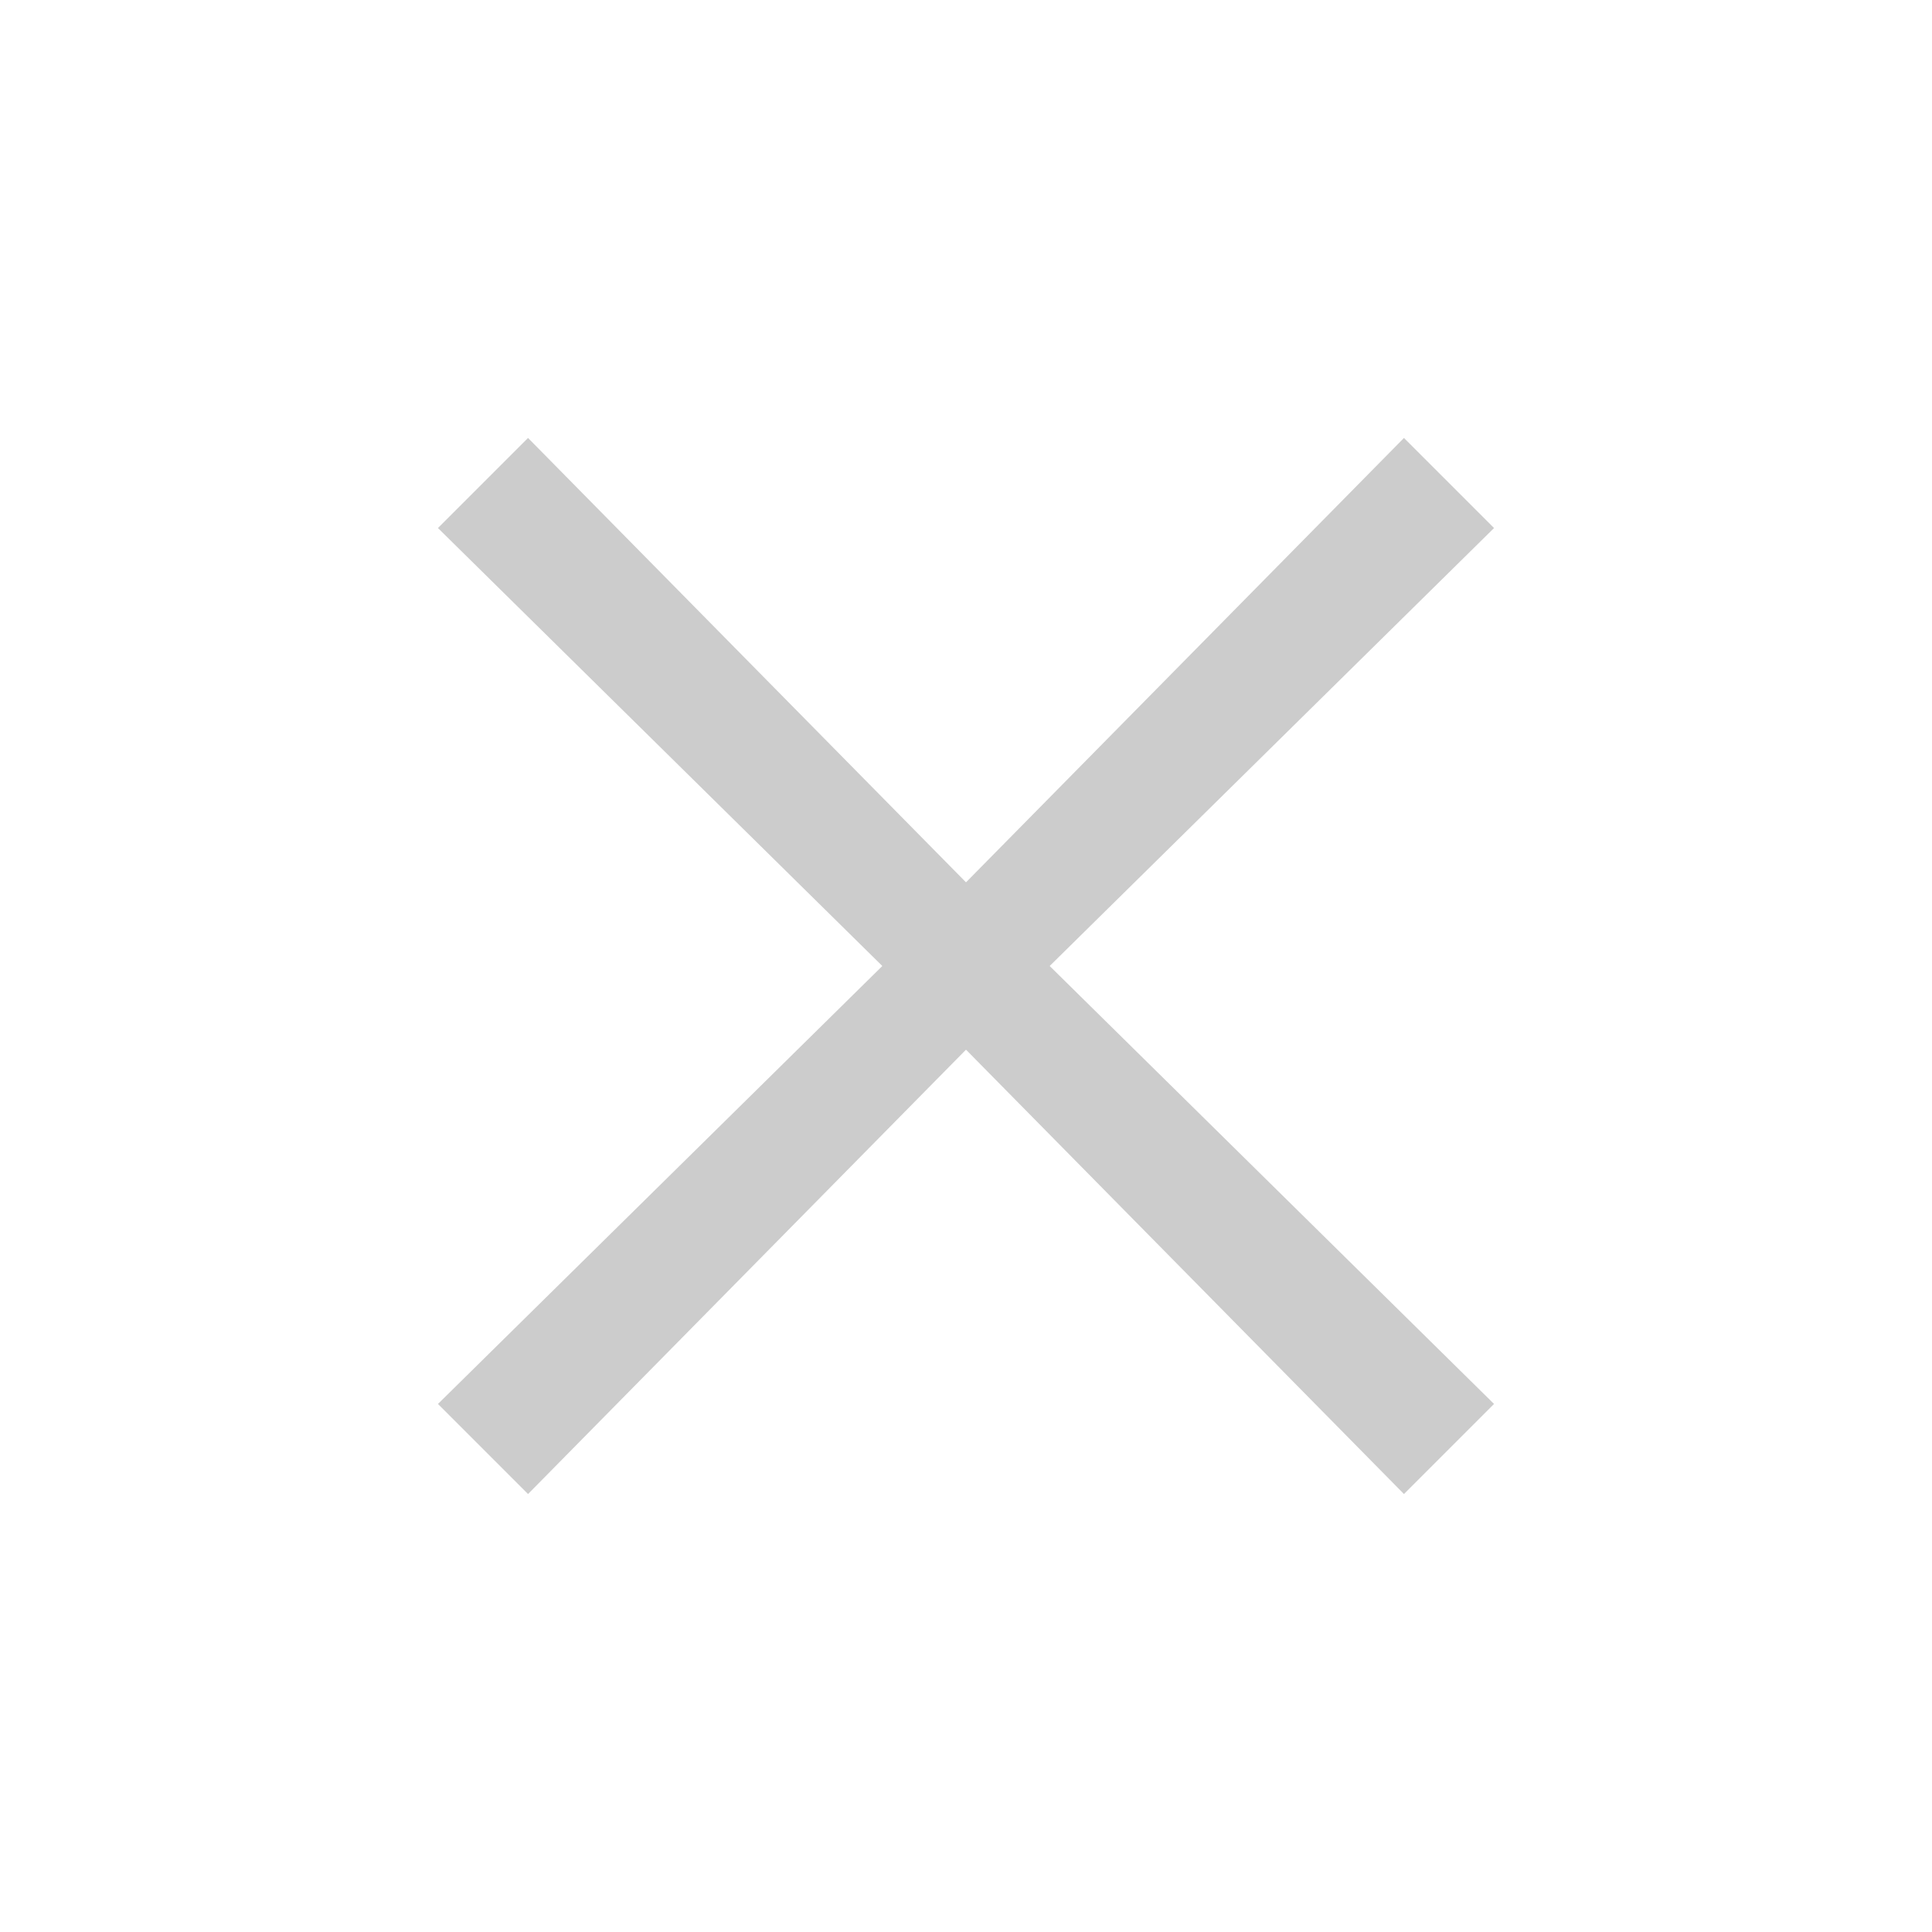
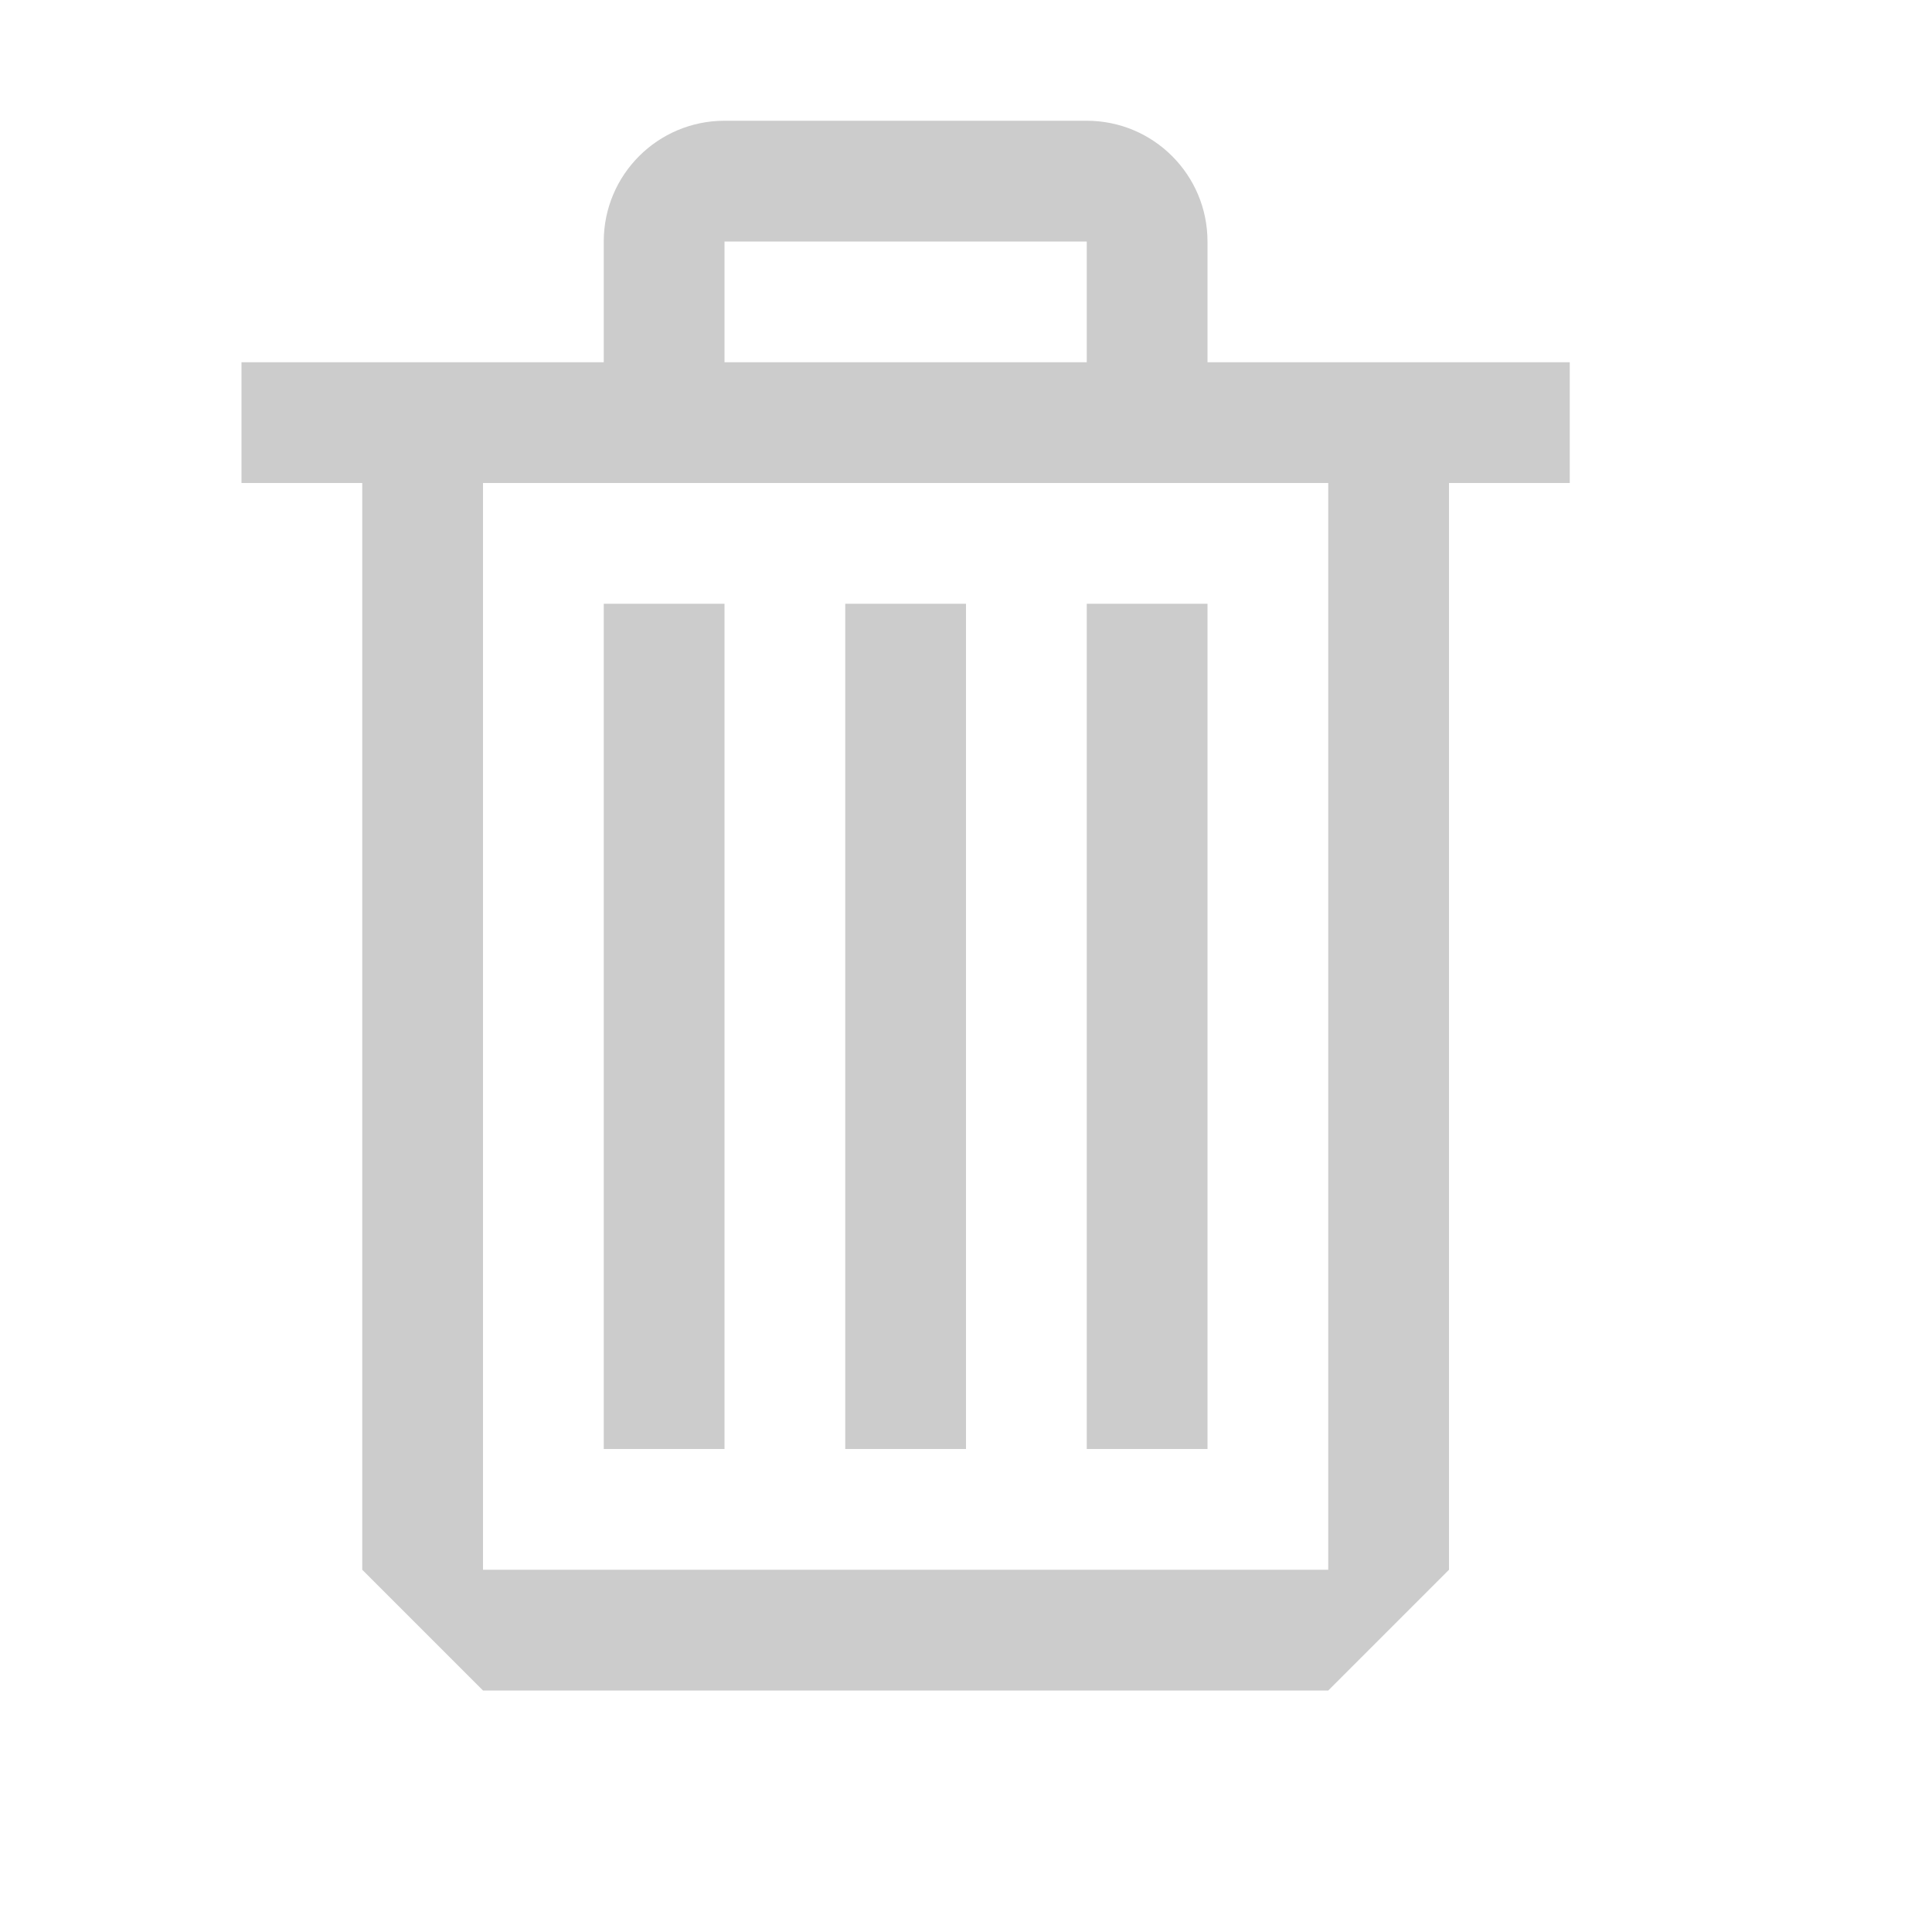
<svg xmlns="http://www.w3.org/2000/svg" width="16" height="16" viewBox="0 0 16 16" fill="none">
-   <path d="M8 8.693L11.627 12.373L12.373 11.627L8.693 8L12.373 4.373L11.627 3.627L8 7.307L4.373 3.627L3.627 4.373L7.307 8L3.627 11.627L4.373 12.373L8 8.693Z" fill="#CCCCCC" />
+   <path fill-rule="evenodd" clip-rule="evenodd" d="M10 3h3v1h-1v9l-1 1H4l-1-1V4H2V3h3V2a1 1 0 0 1 1-1h3a1 1 0 0 1 1 1v1zM9 2H6v1h3V2zM4 13h7V4H4v9zm2-8H5v7h1V5zm1 0h1v7H7V5zm2 0h1v7H9V5z" fill="#cccccc" />
</svg>
